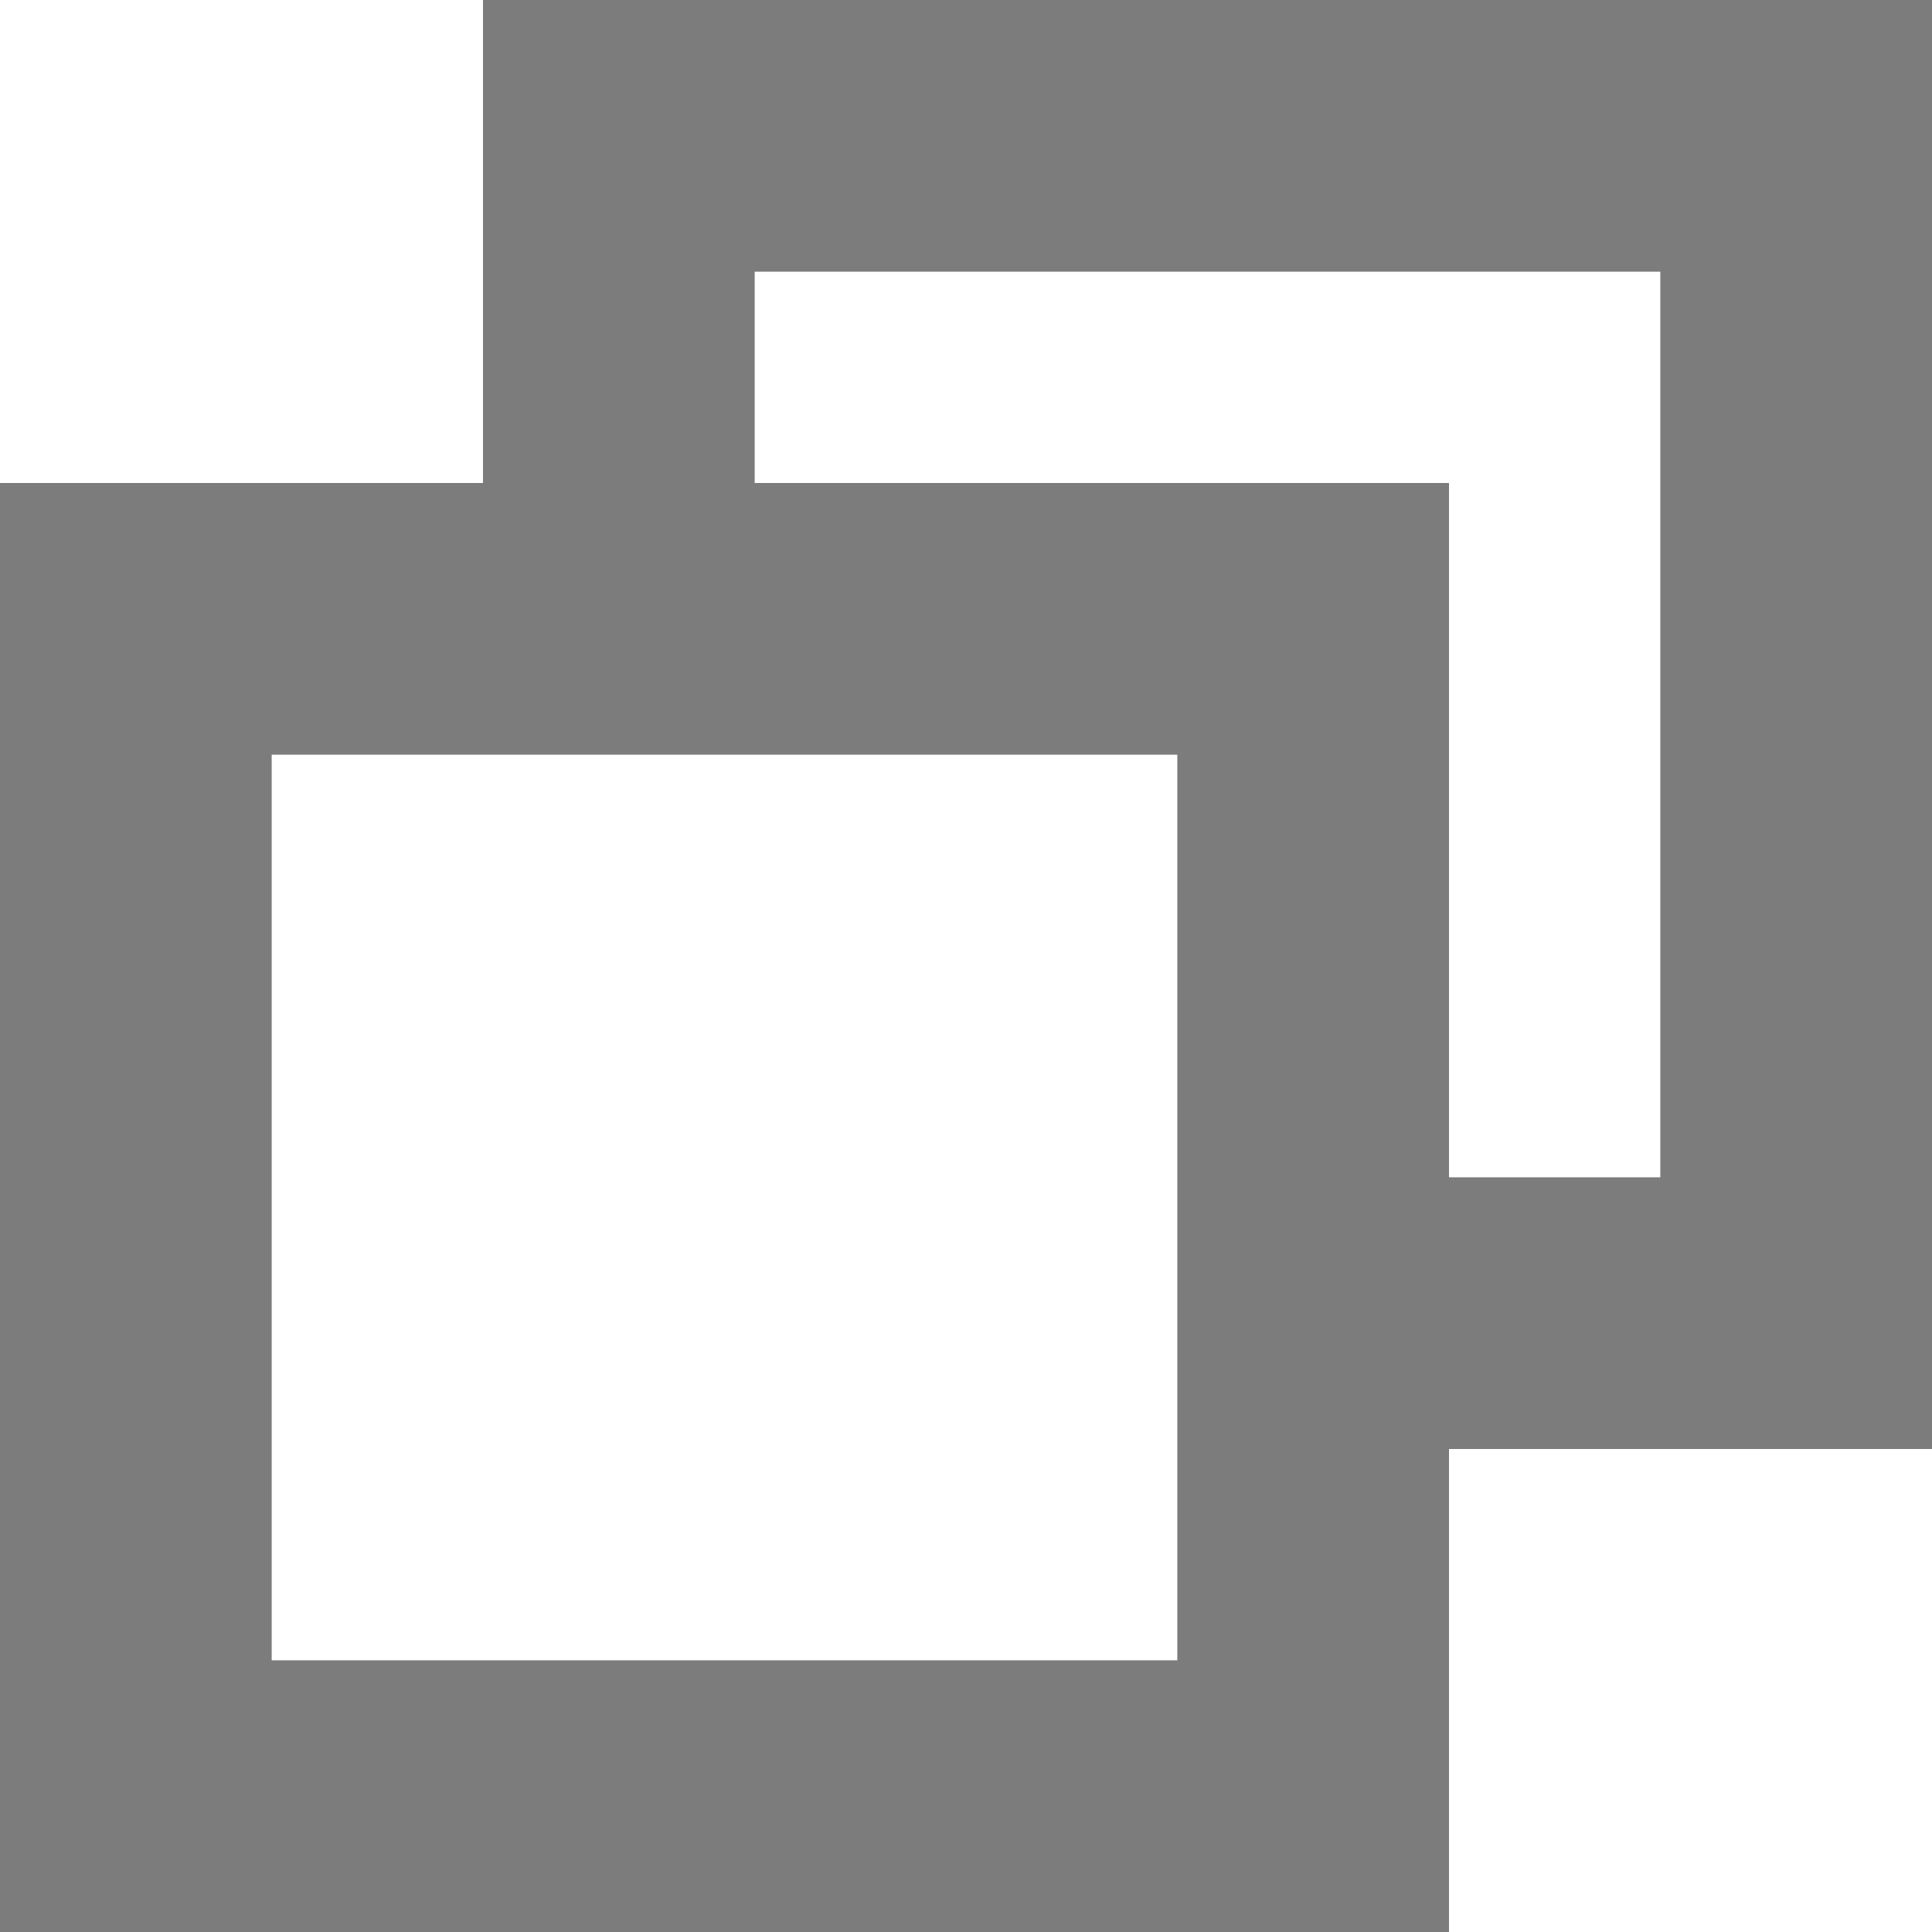
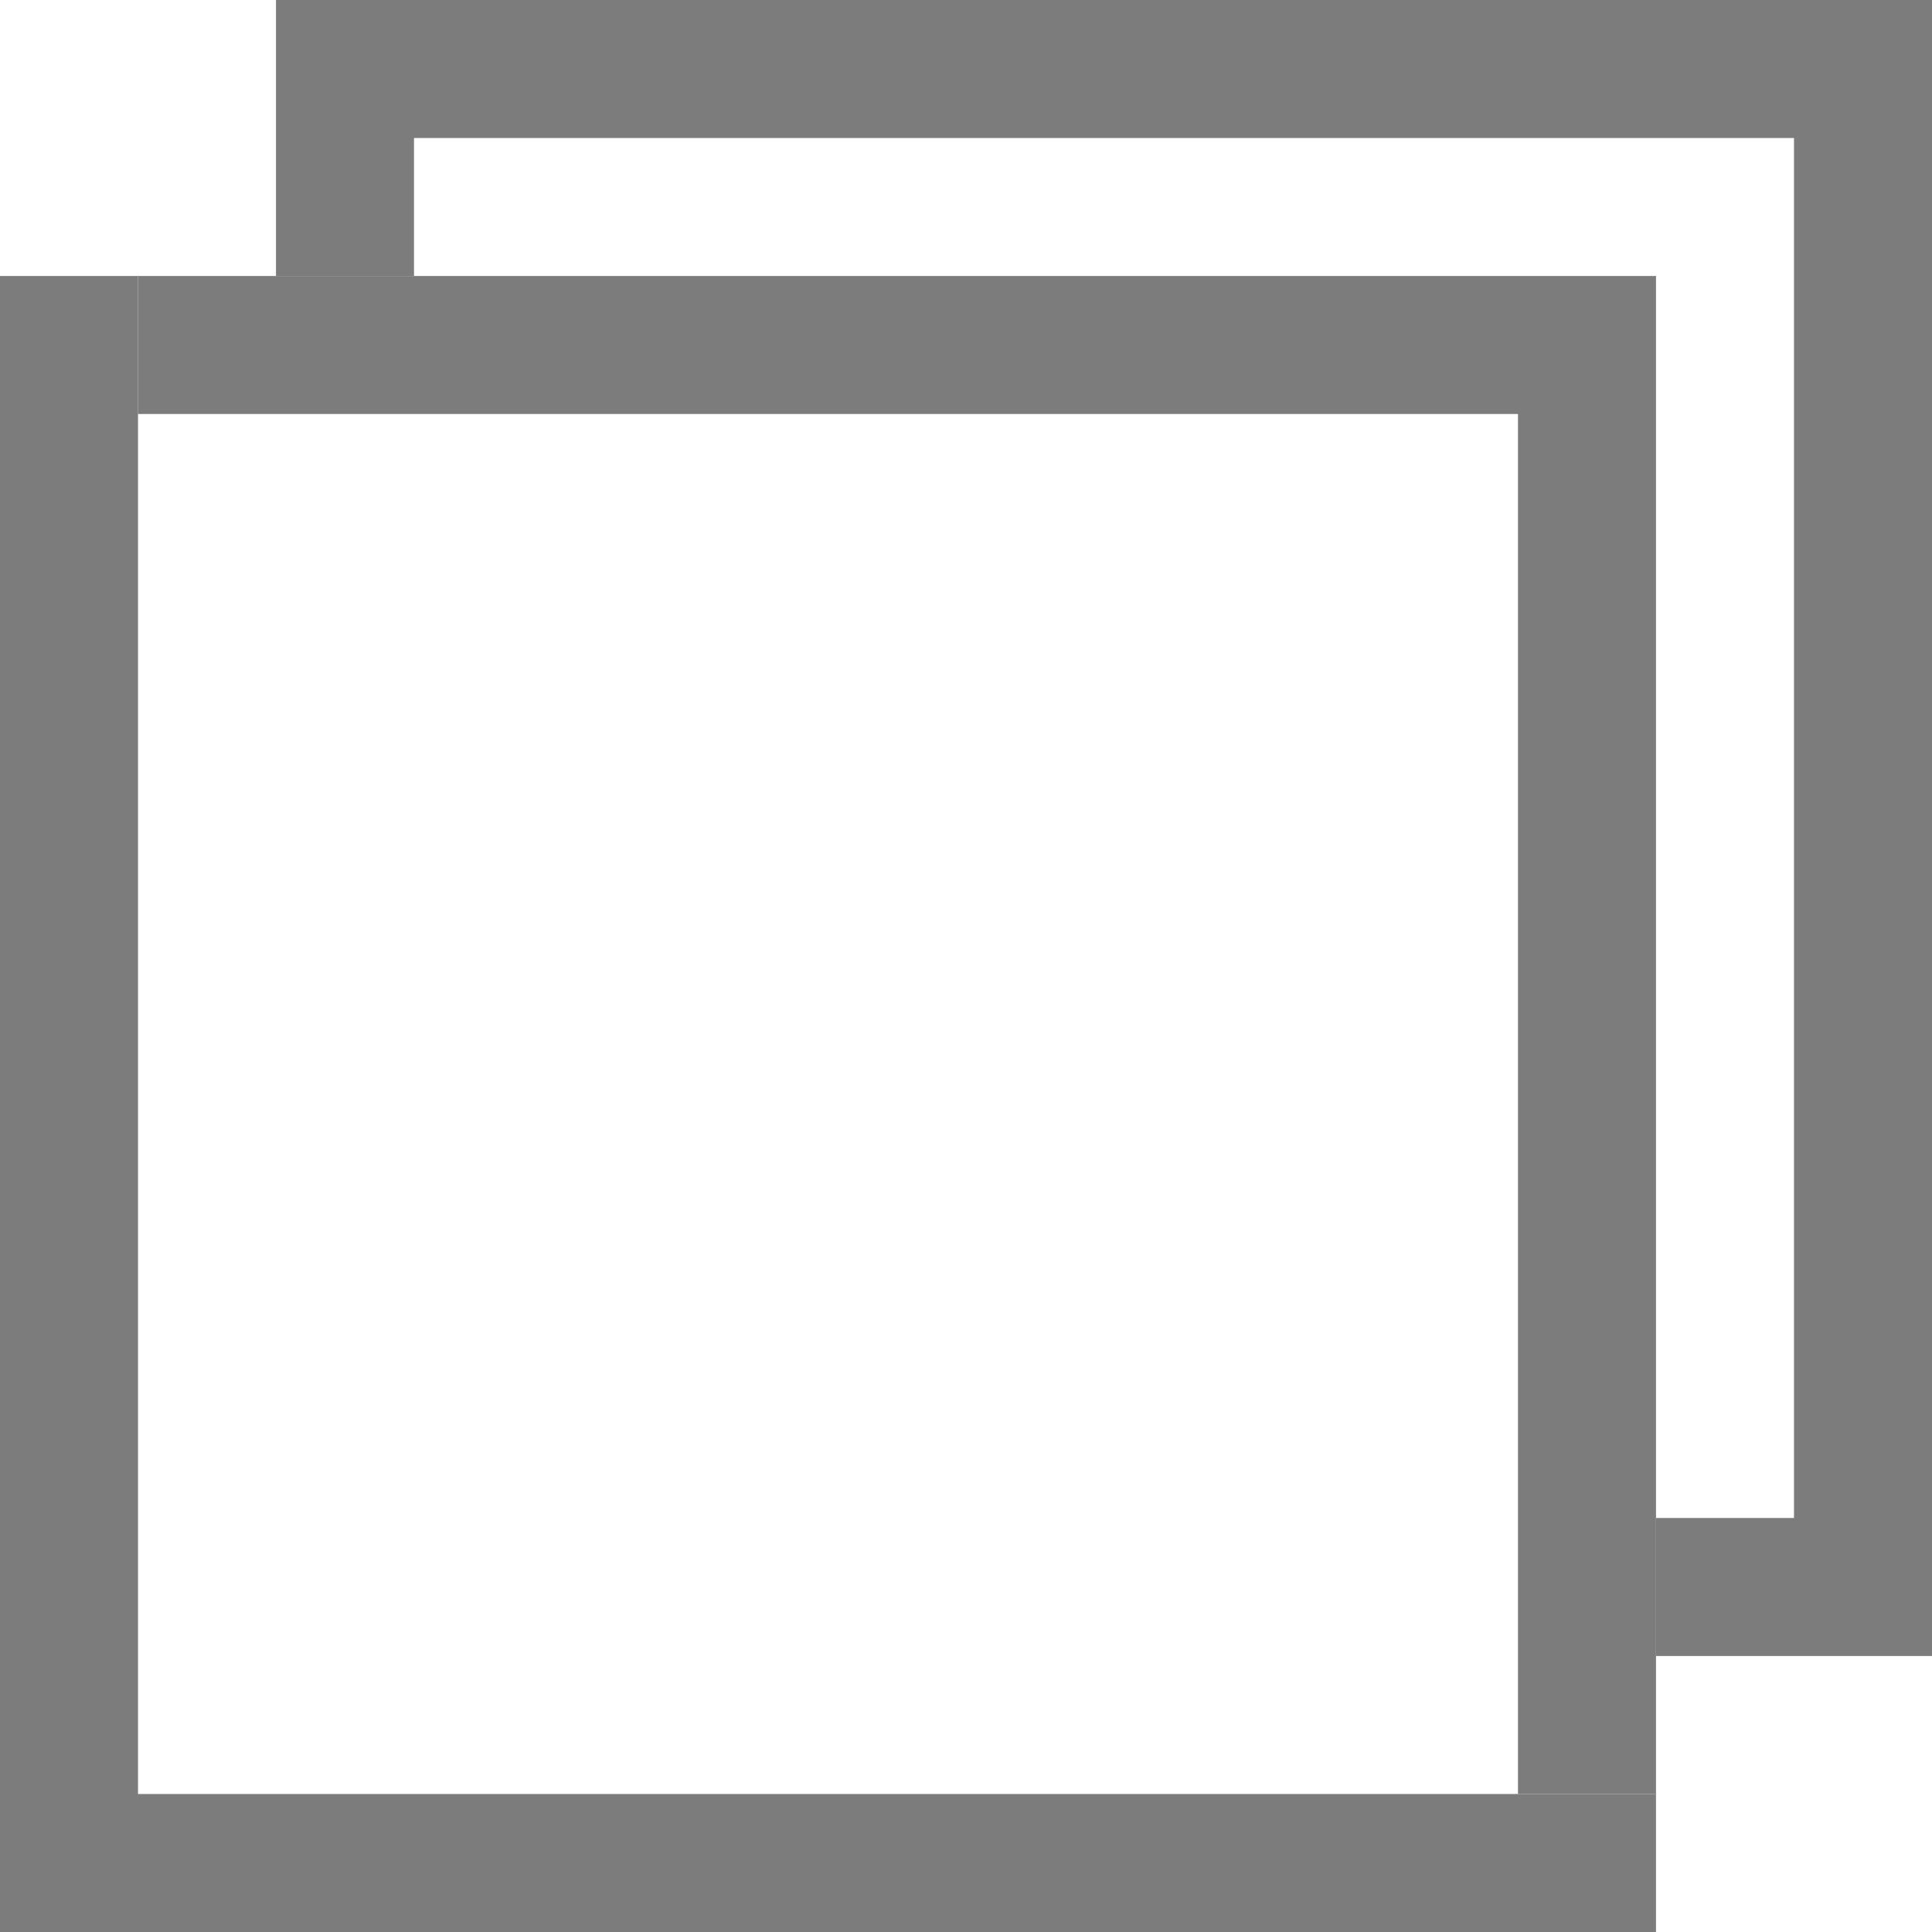
- <svg xmlns="http://www.w3.org/2000/svg" width="8" height="8" viewBox="0 0 8 8" fill="none">
-   <path fill-rule="evenodd" clip-rule="evenodd" d="M6.875 1.125H3.125V2H6V4.875H6.875V1.125ZM6 6H8V0H2V2H0V8H6V6ZM1.125 3.125H4.875V6.875H1.125V3.125Z" fill="#7C7C7C" />
+ <svg xmlns="http://www.w3.org/2000/svg" width="7" height="7" viewBox="0 0 7 7" fill="none">
+   <path d="M6.5 0.5H1.5V1H1V0H7V6H6V5.5H6.5V0.5Z" fill="#7C7C7C" />
+   <path d="M6 6.5V1H0.5V1.5H5.5V6.5H6Z" fill="#7C7C7C" />
+   <path d="M6 6.5H0.5V1H0V7H6V6.5Z" fill="#7C7C7C" />
</svg>
